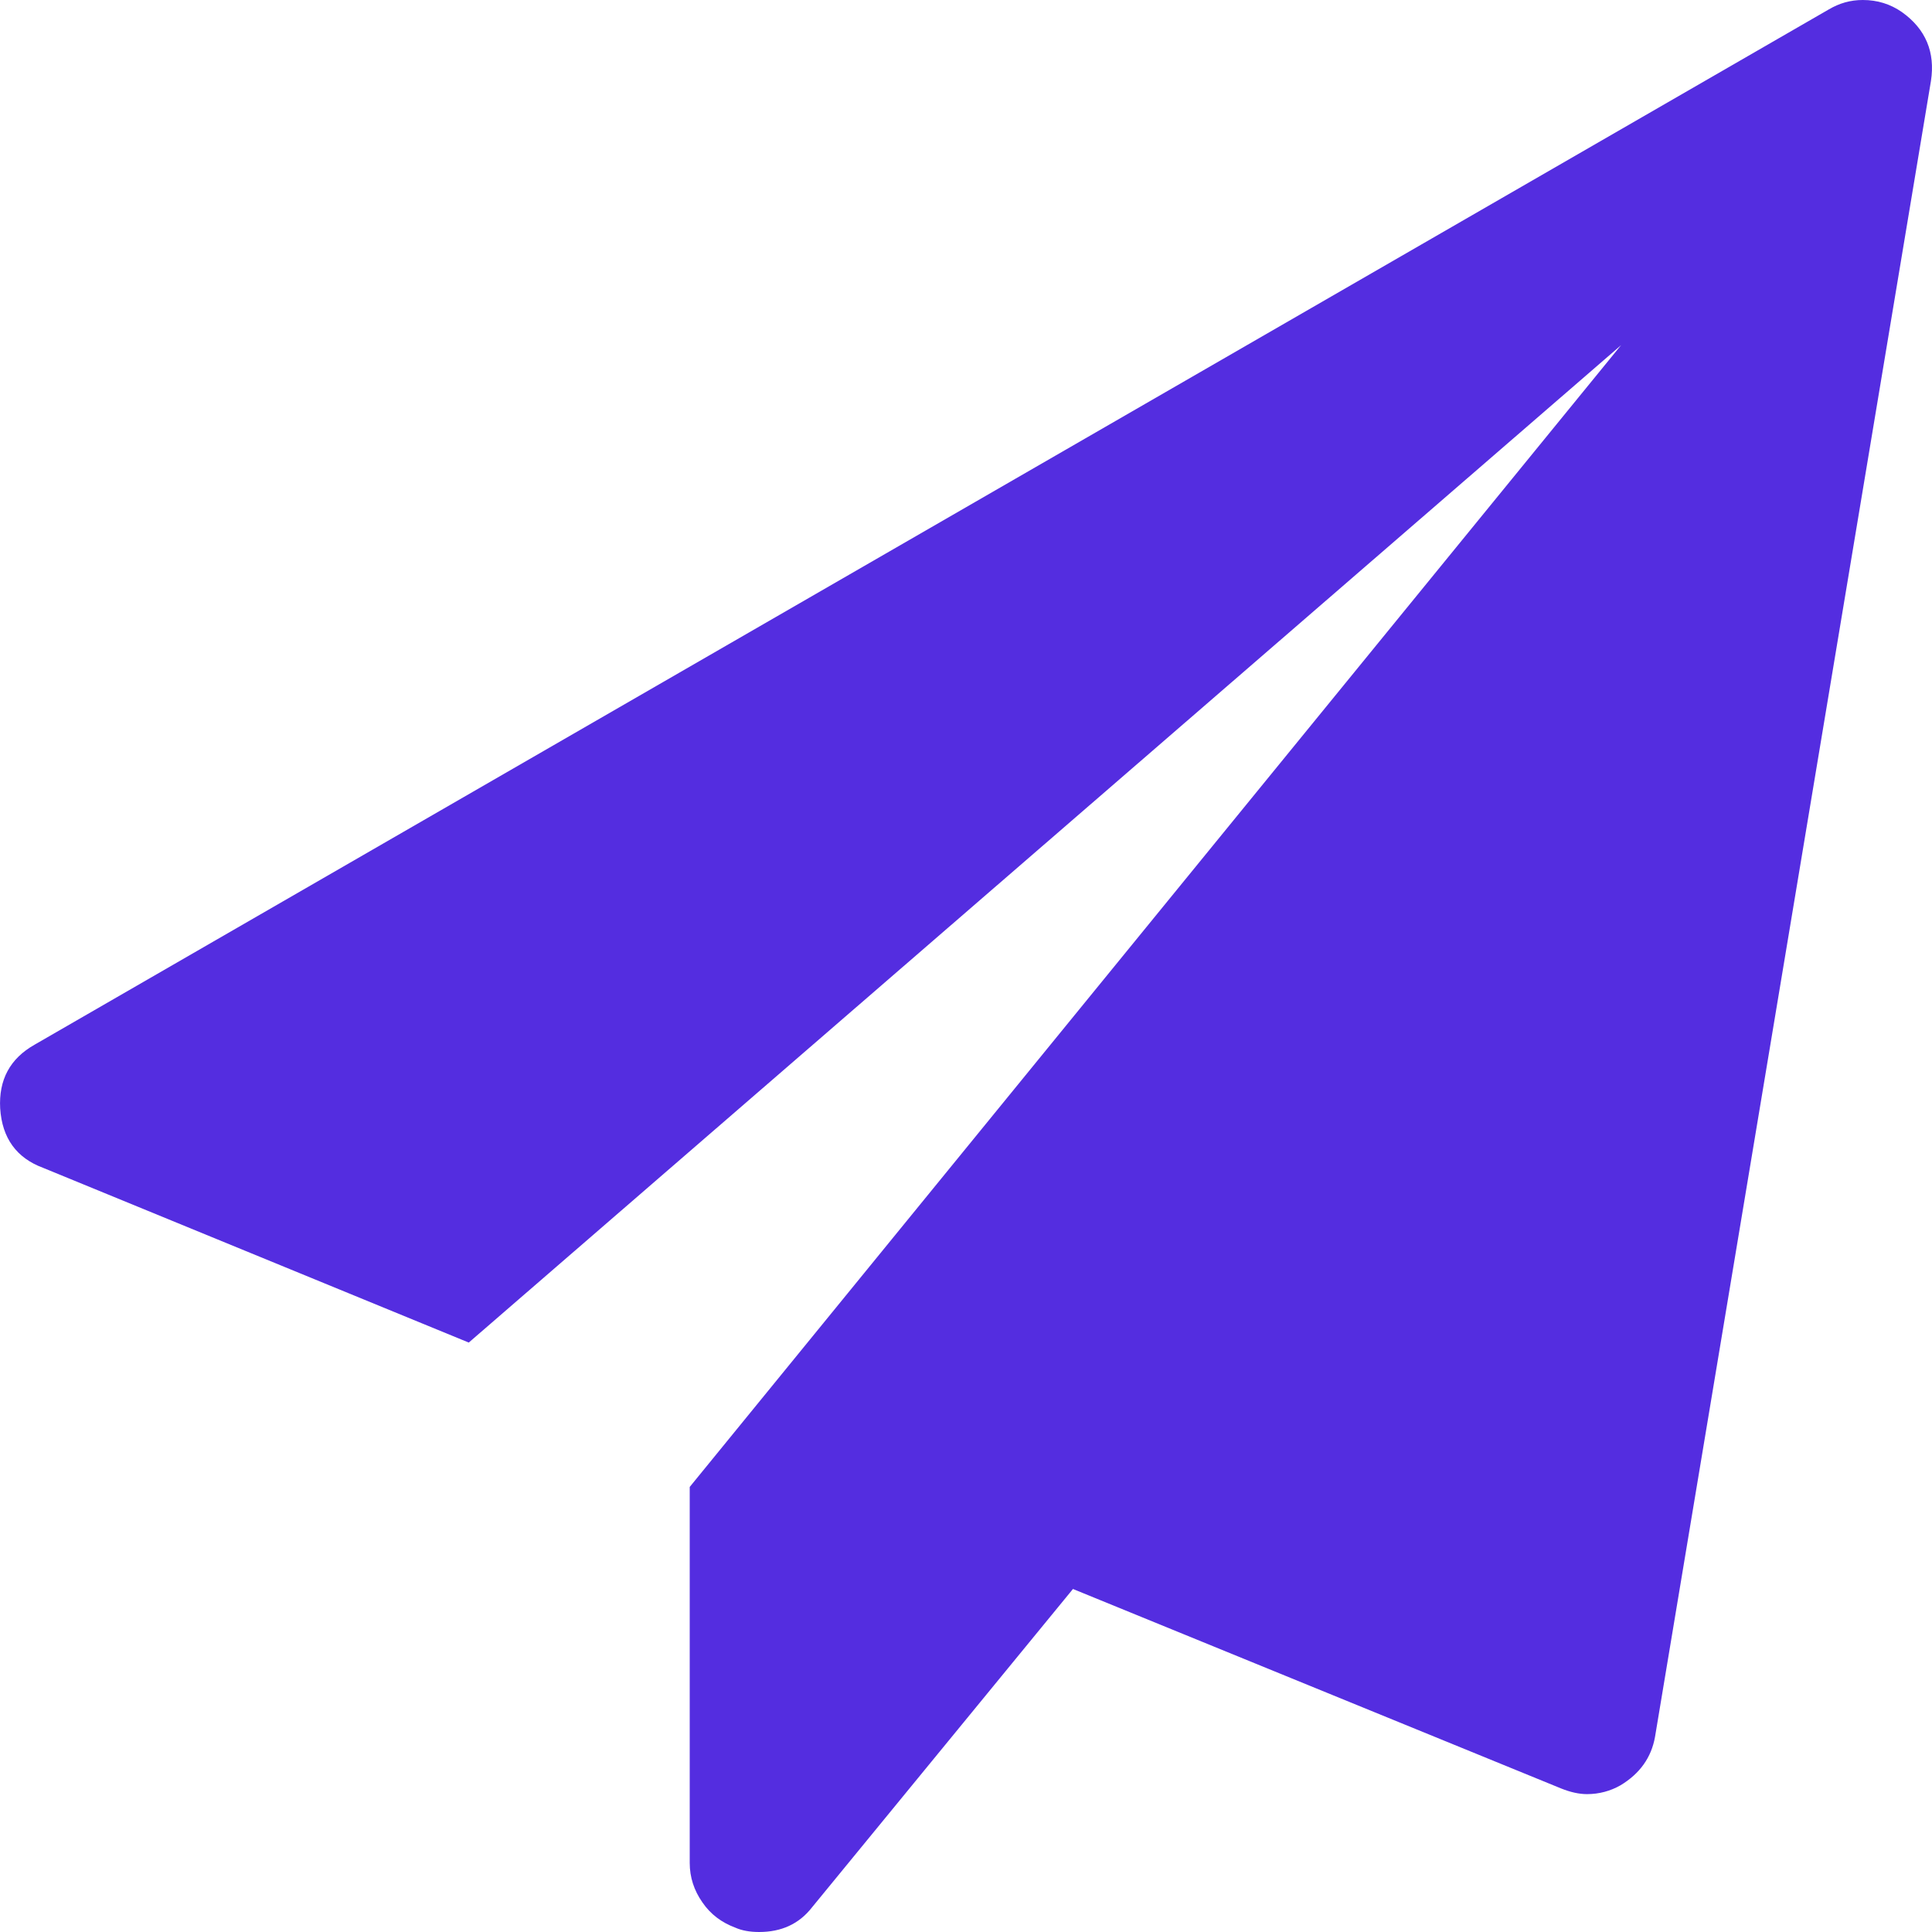
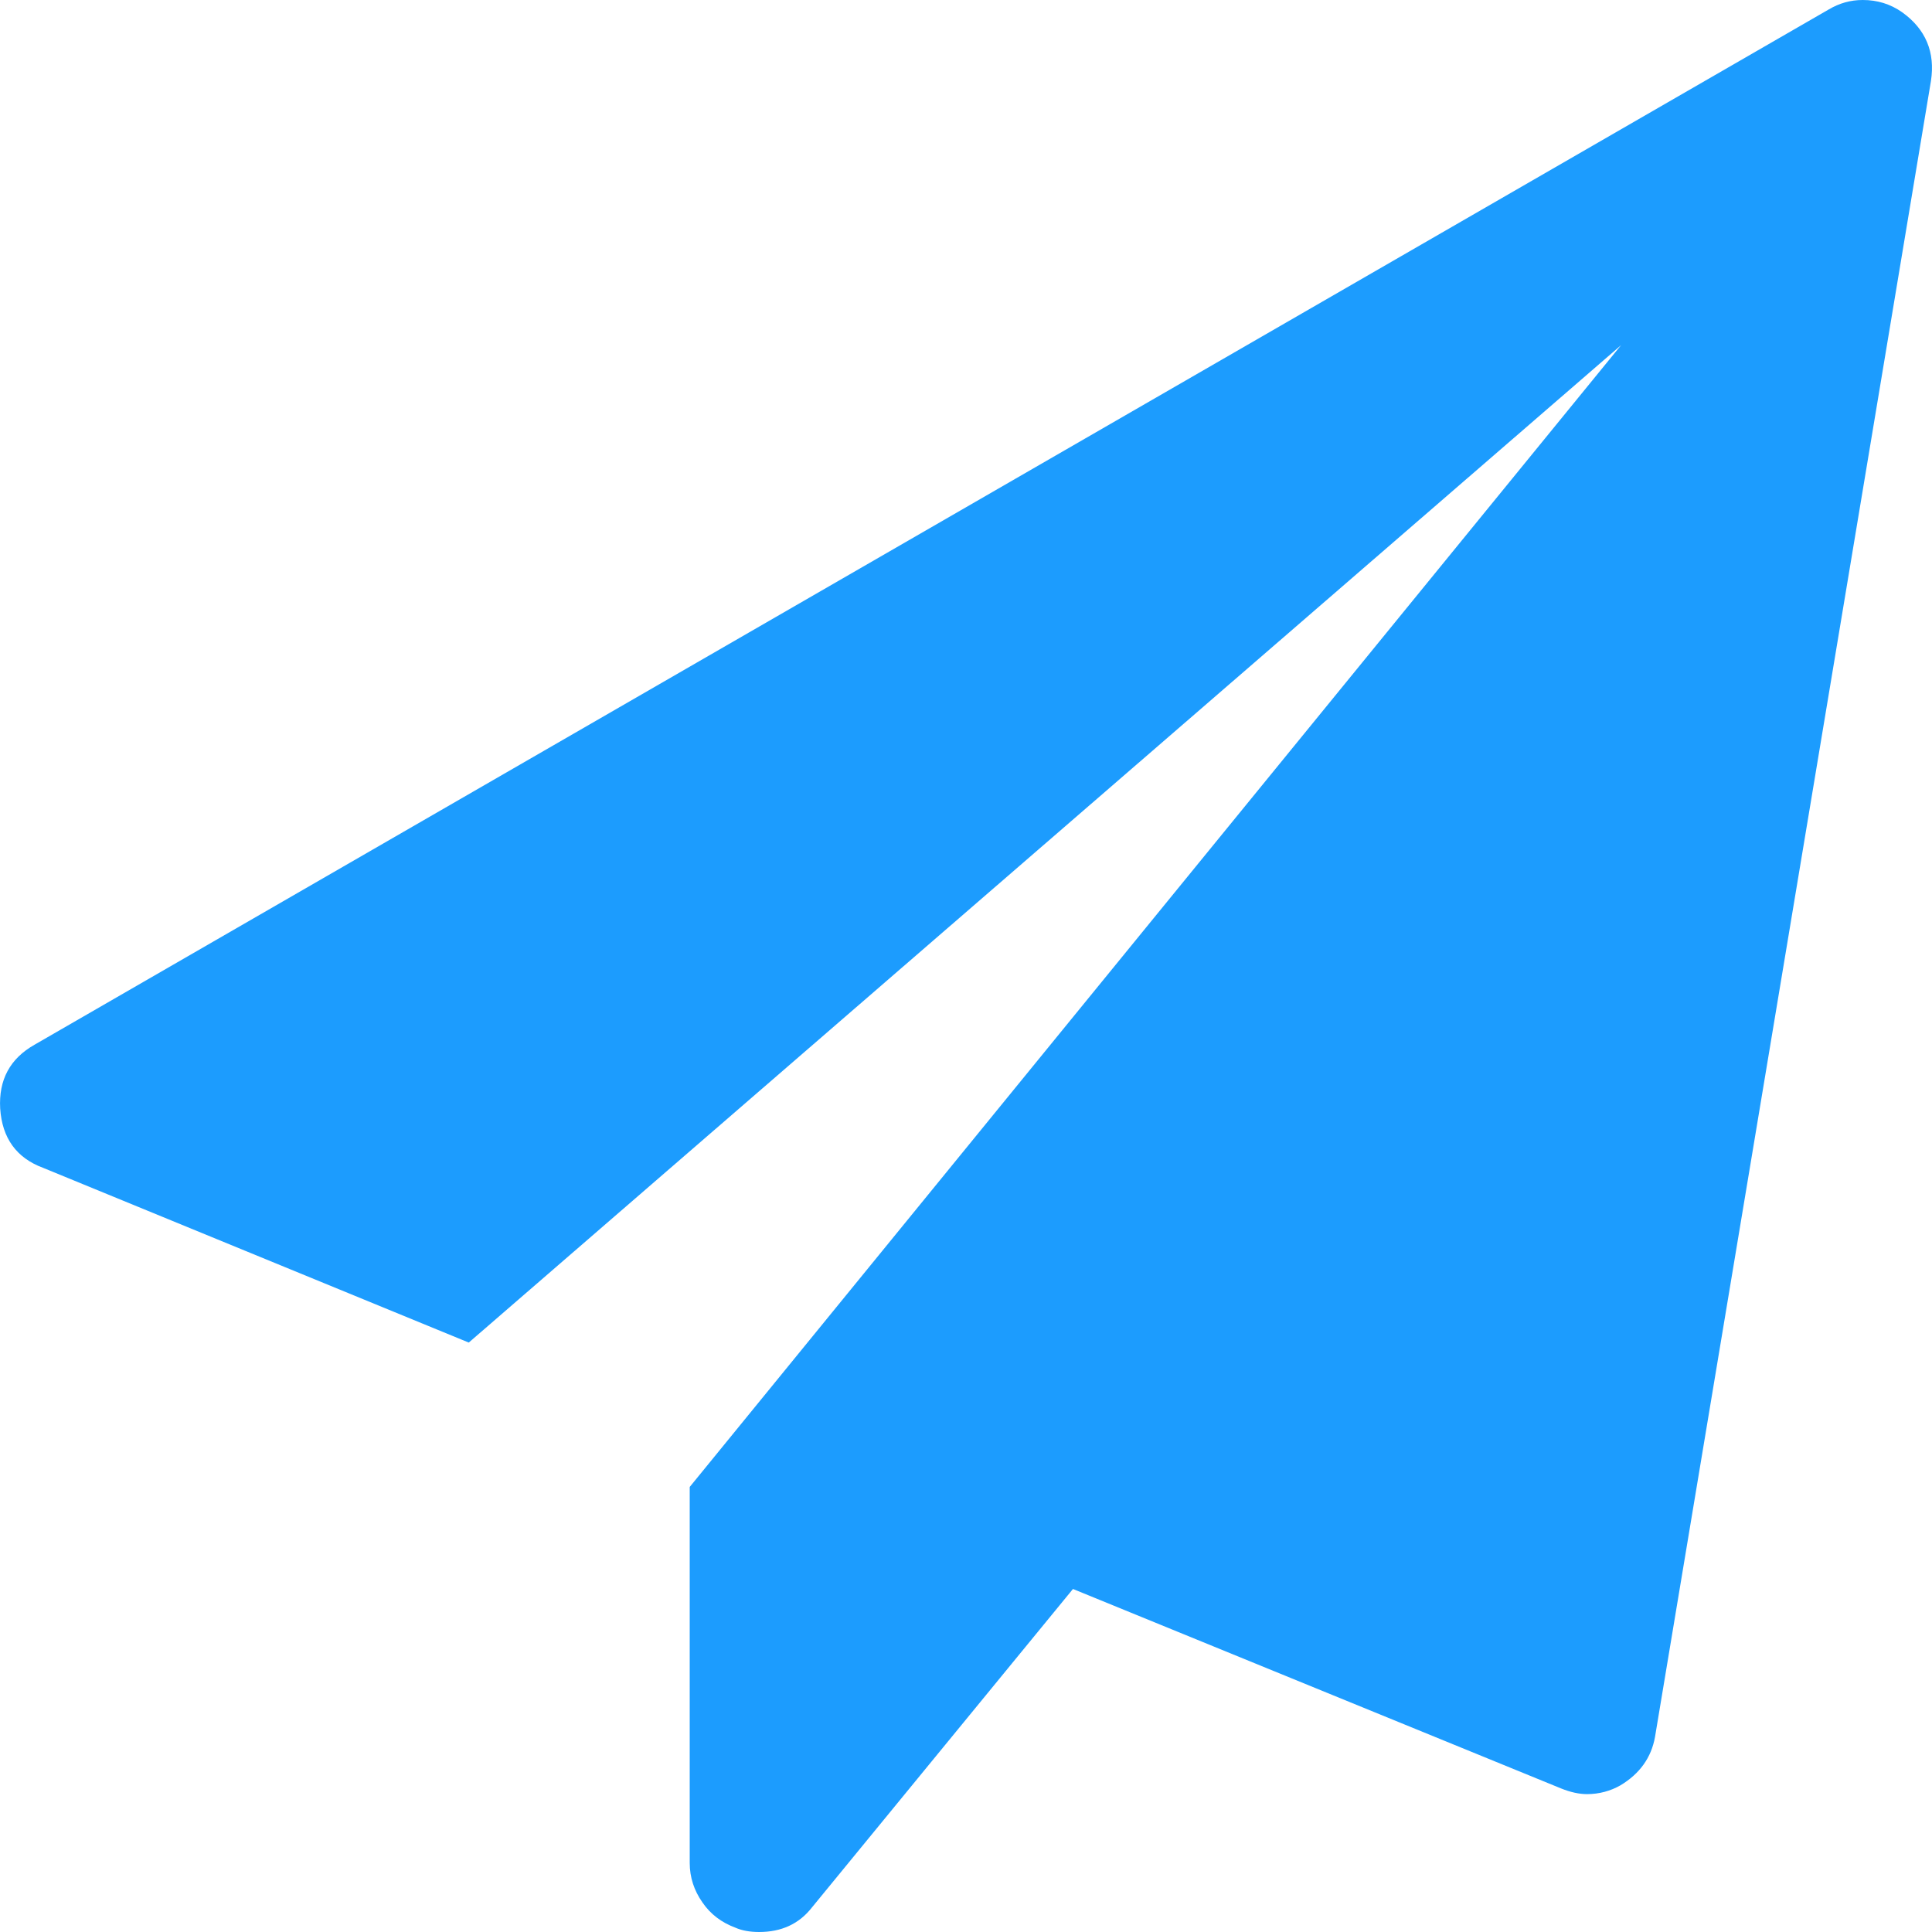
<svg xmlns="http://www.w3.org/2000/svg" width="11px" height="11px" viewBox="0 0 11 11" version="1.1">
  <g id="页面-1" stroke="none" stroke-width="1" fill="none" fill-rule="evenodd">
-     <g id="文章详情_上拉" transform="translate(-331, -782)" fill="#542DE0" fill-rule="nonzero">
+     <g id="文章详情_上拉" transform="translate(-331, -782)" fill="#1C9CFE" fill-rule="nonzero">
      <g id="share2" transform="translate(331, 782)">
        <path d="M10.829,0.069 C10.965,0.166 11.019,0.298 10.994,0.461 L9.423,9.889 C9.402,10.007 9.336,10.099 9.226,10.165 C9.17,10.197 9.105,10.215 9.036,10.215 C8.991,10.215 8.941,10.204 8.889,10.183 L6.109,9.047 L4.623,10.86 C4.549,10.955 4.448,11 4.322,11 C4.27,11 4.224,10.992 4.186,10.975 C4.109,10.946 4.046,10.9 3.999,10.831 C3.952,10.764 3.927,10.689 3.927,10.607 L3.927,8.466 L9.23,1.965 L2.669,7.644 L0.245,6.649 C0.094,6.593 0.012,6.48 0.001,6.311 C-0.008,6.148 0.057,6.027 0.197,5.948 L10.41,0.055 C10.472,0.018 10.536,0 10.606,0 C10.689,0 10.763,0.023 10.829,0.069 Z" id="路径" />
      </g>
    </g>
  </g>
</svg>
